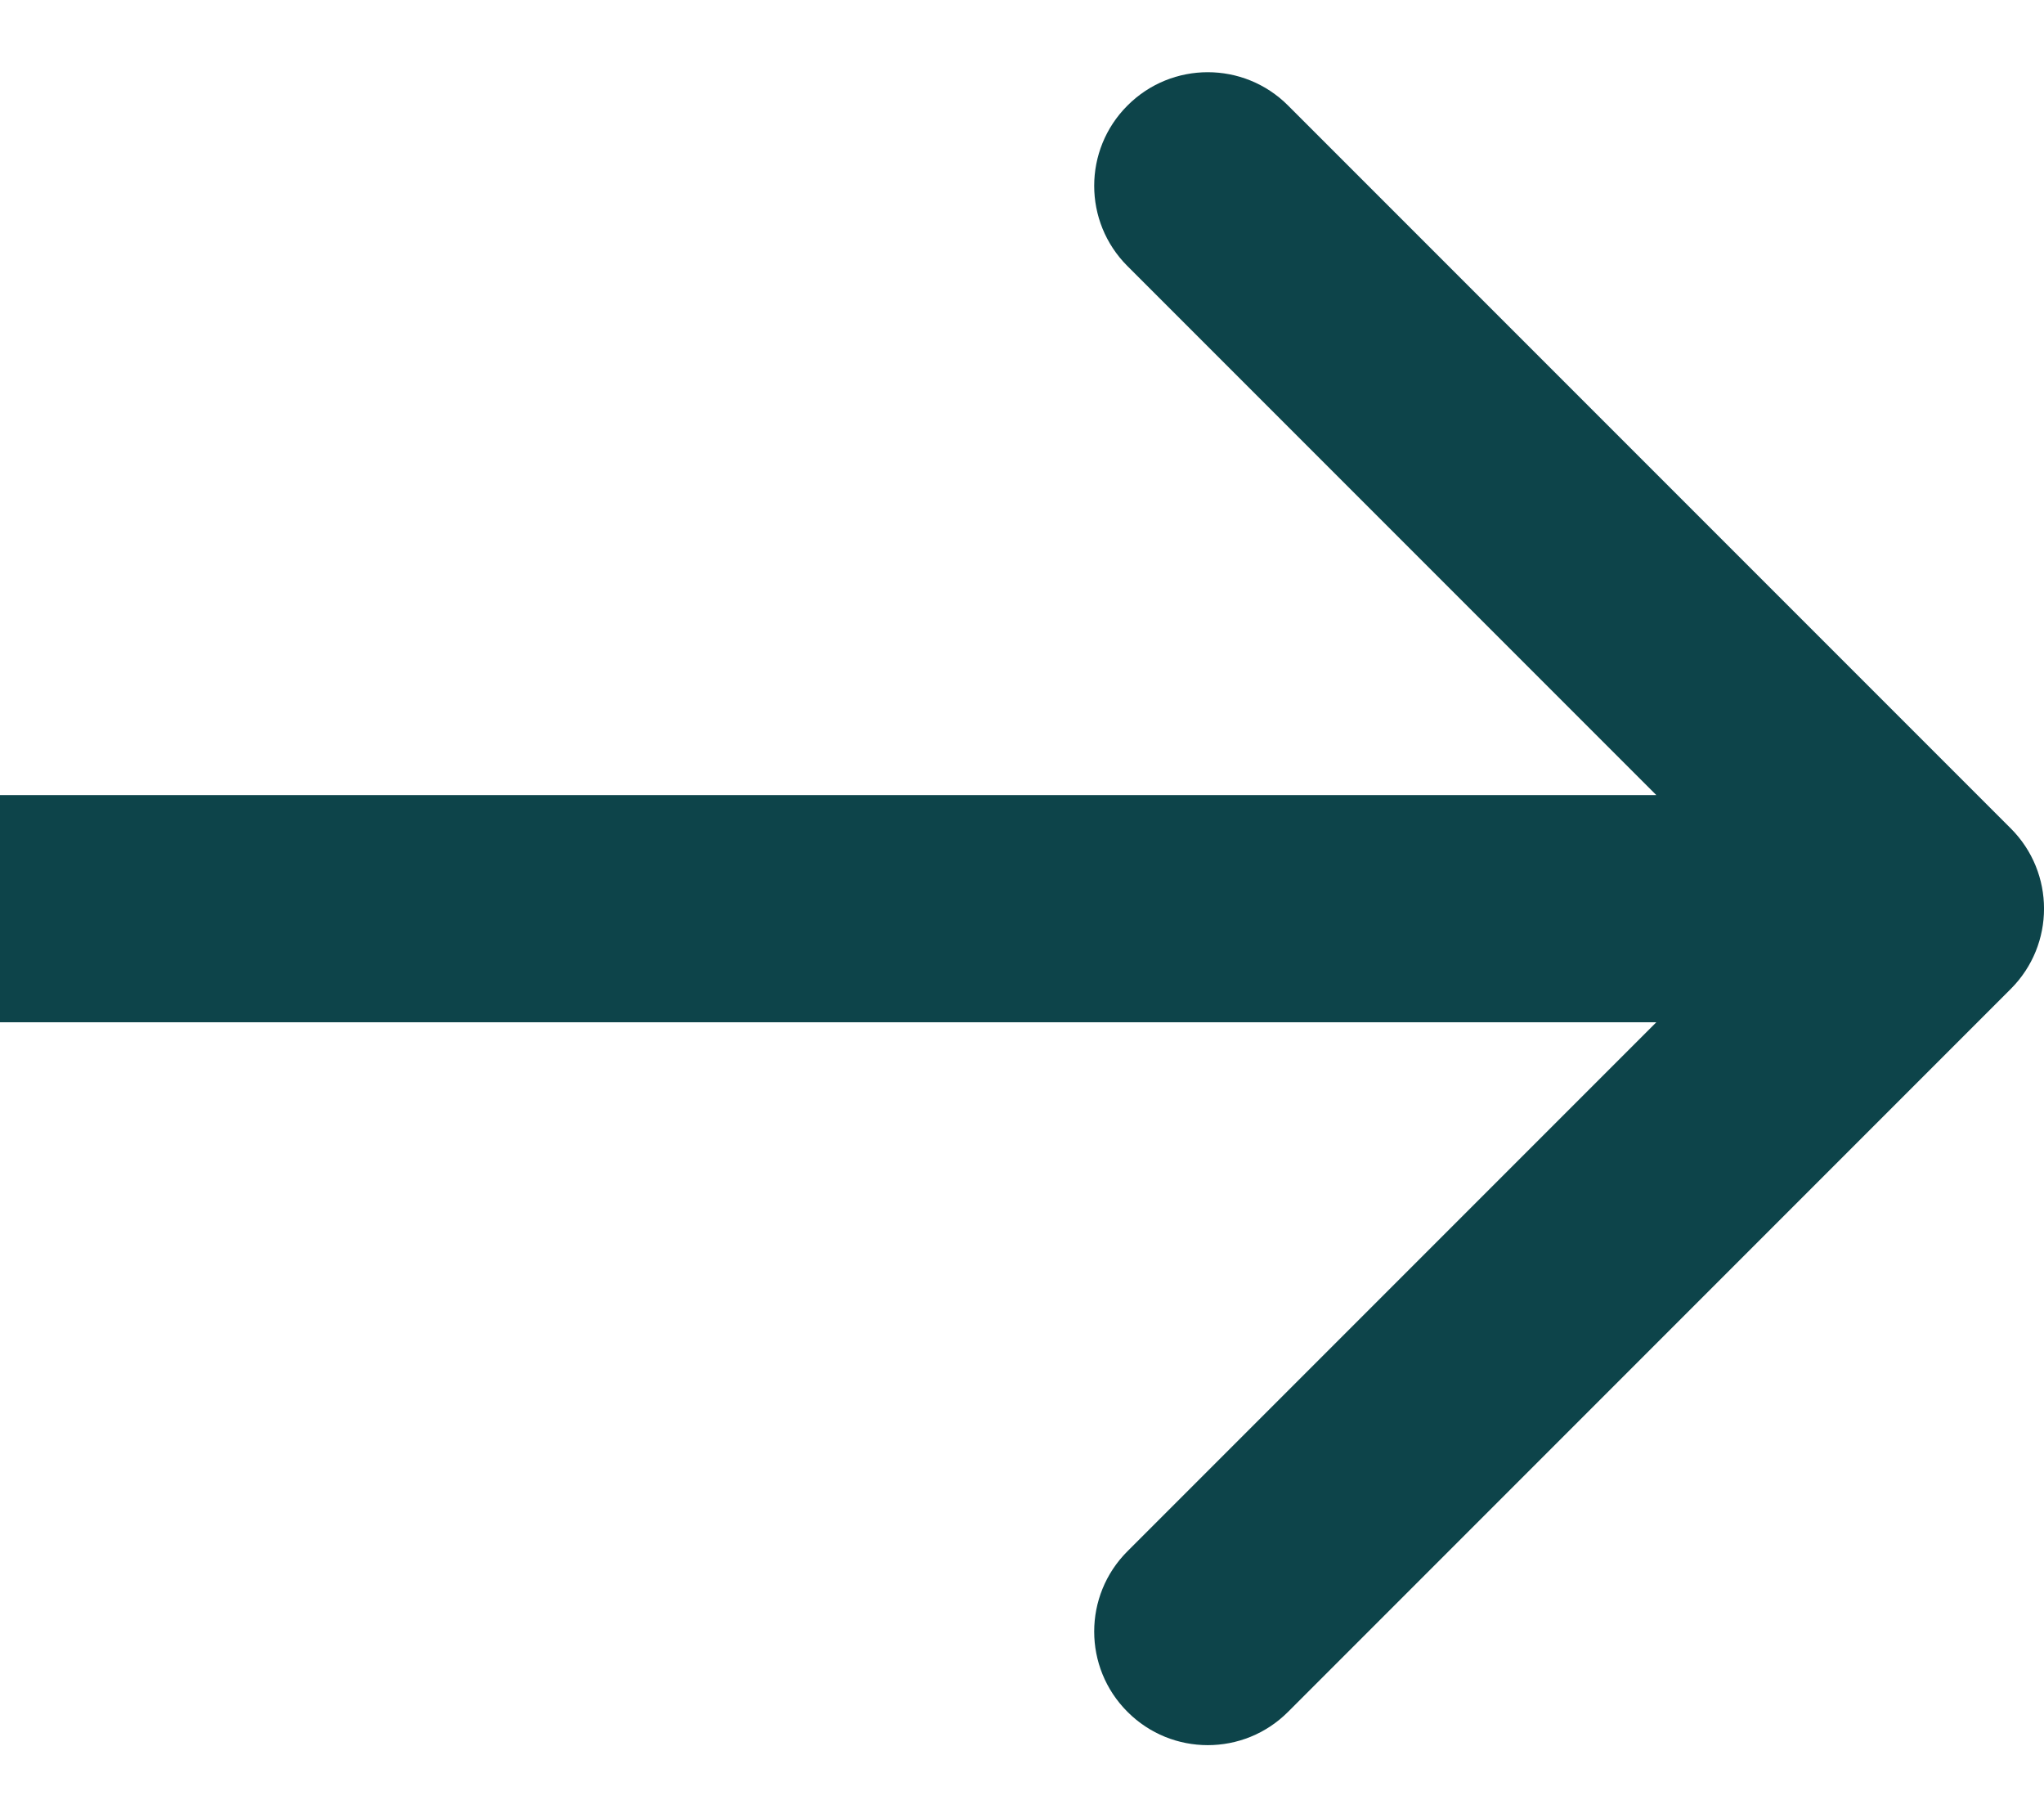
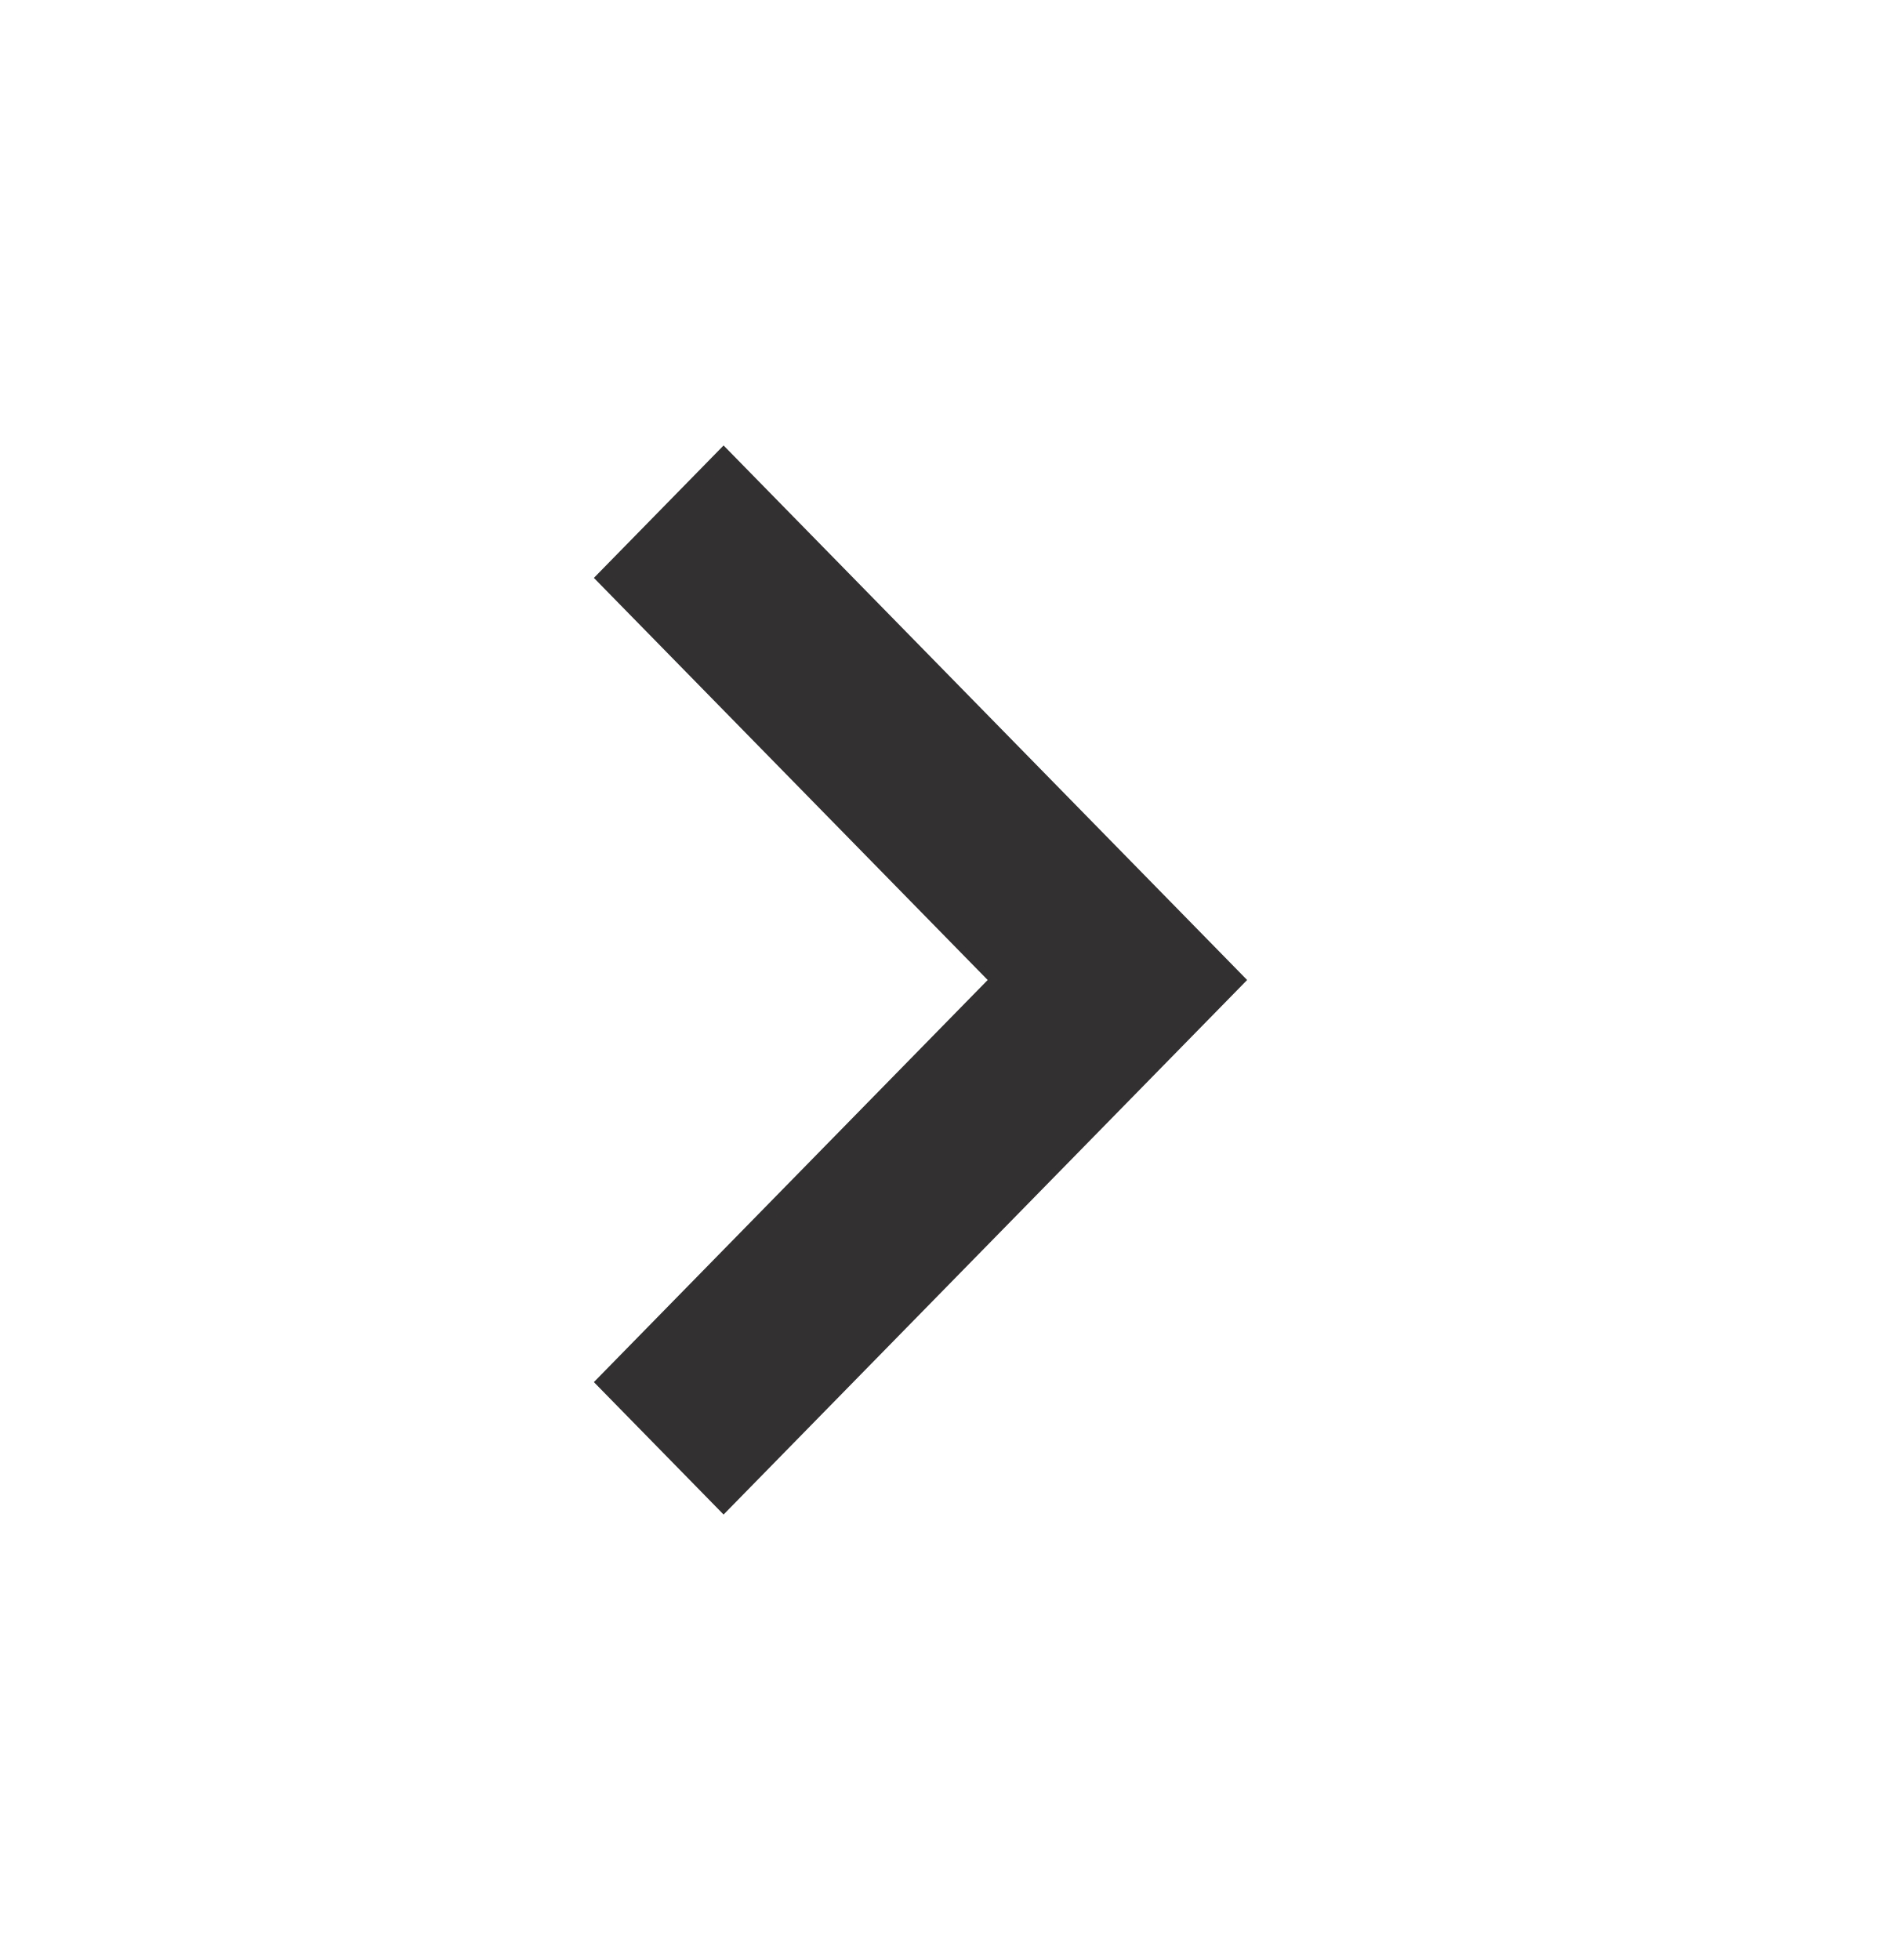
- <svg xmlns="http://www.w3.org/2000/svg" width="18" height="16" viewBox="0 0 18 16" fill="none">
-   <path d="M17.707 8.707C18.098 8.317 18.098 7.683 17.707 7.293L11.343 0.929C10.953 0.538 10.319 0.538 9.929 0.929C9.538 1.319 9.538 1.953 9.929 2.343L15.586 8L9.929 13.657C9.538 14.047 9.538 14.681 9.929 15.071C10.319 15.462 10.953 15.462 11.343 15.071L17.707 8.707ZM0 9H17V7H0V9Z" fill="#0D444A" />
+ <svg xmlns="http://www.w3.org/2000/svg" width="32" height="33" viewBox="0 0 32 33" fill="none">
+   <path d="M10 9.73L16.631 16.5L10 23.27L12.184 25.5L21 16.5L12.184 7.5L10 9.73Z" fill="#333031" />
</svg>
